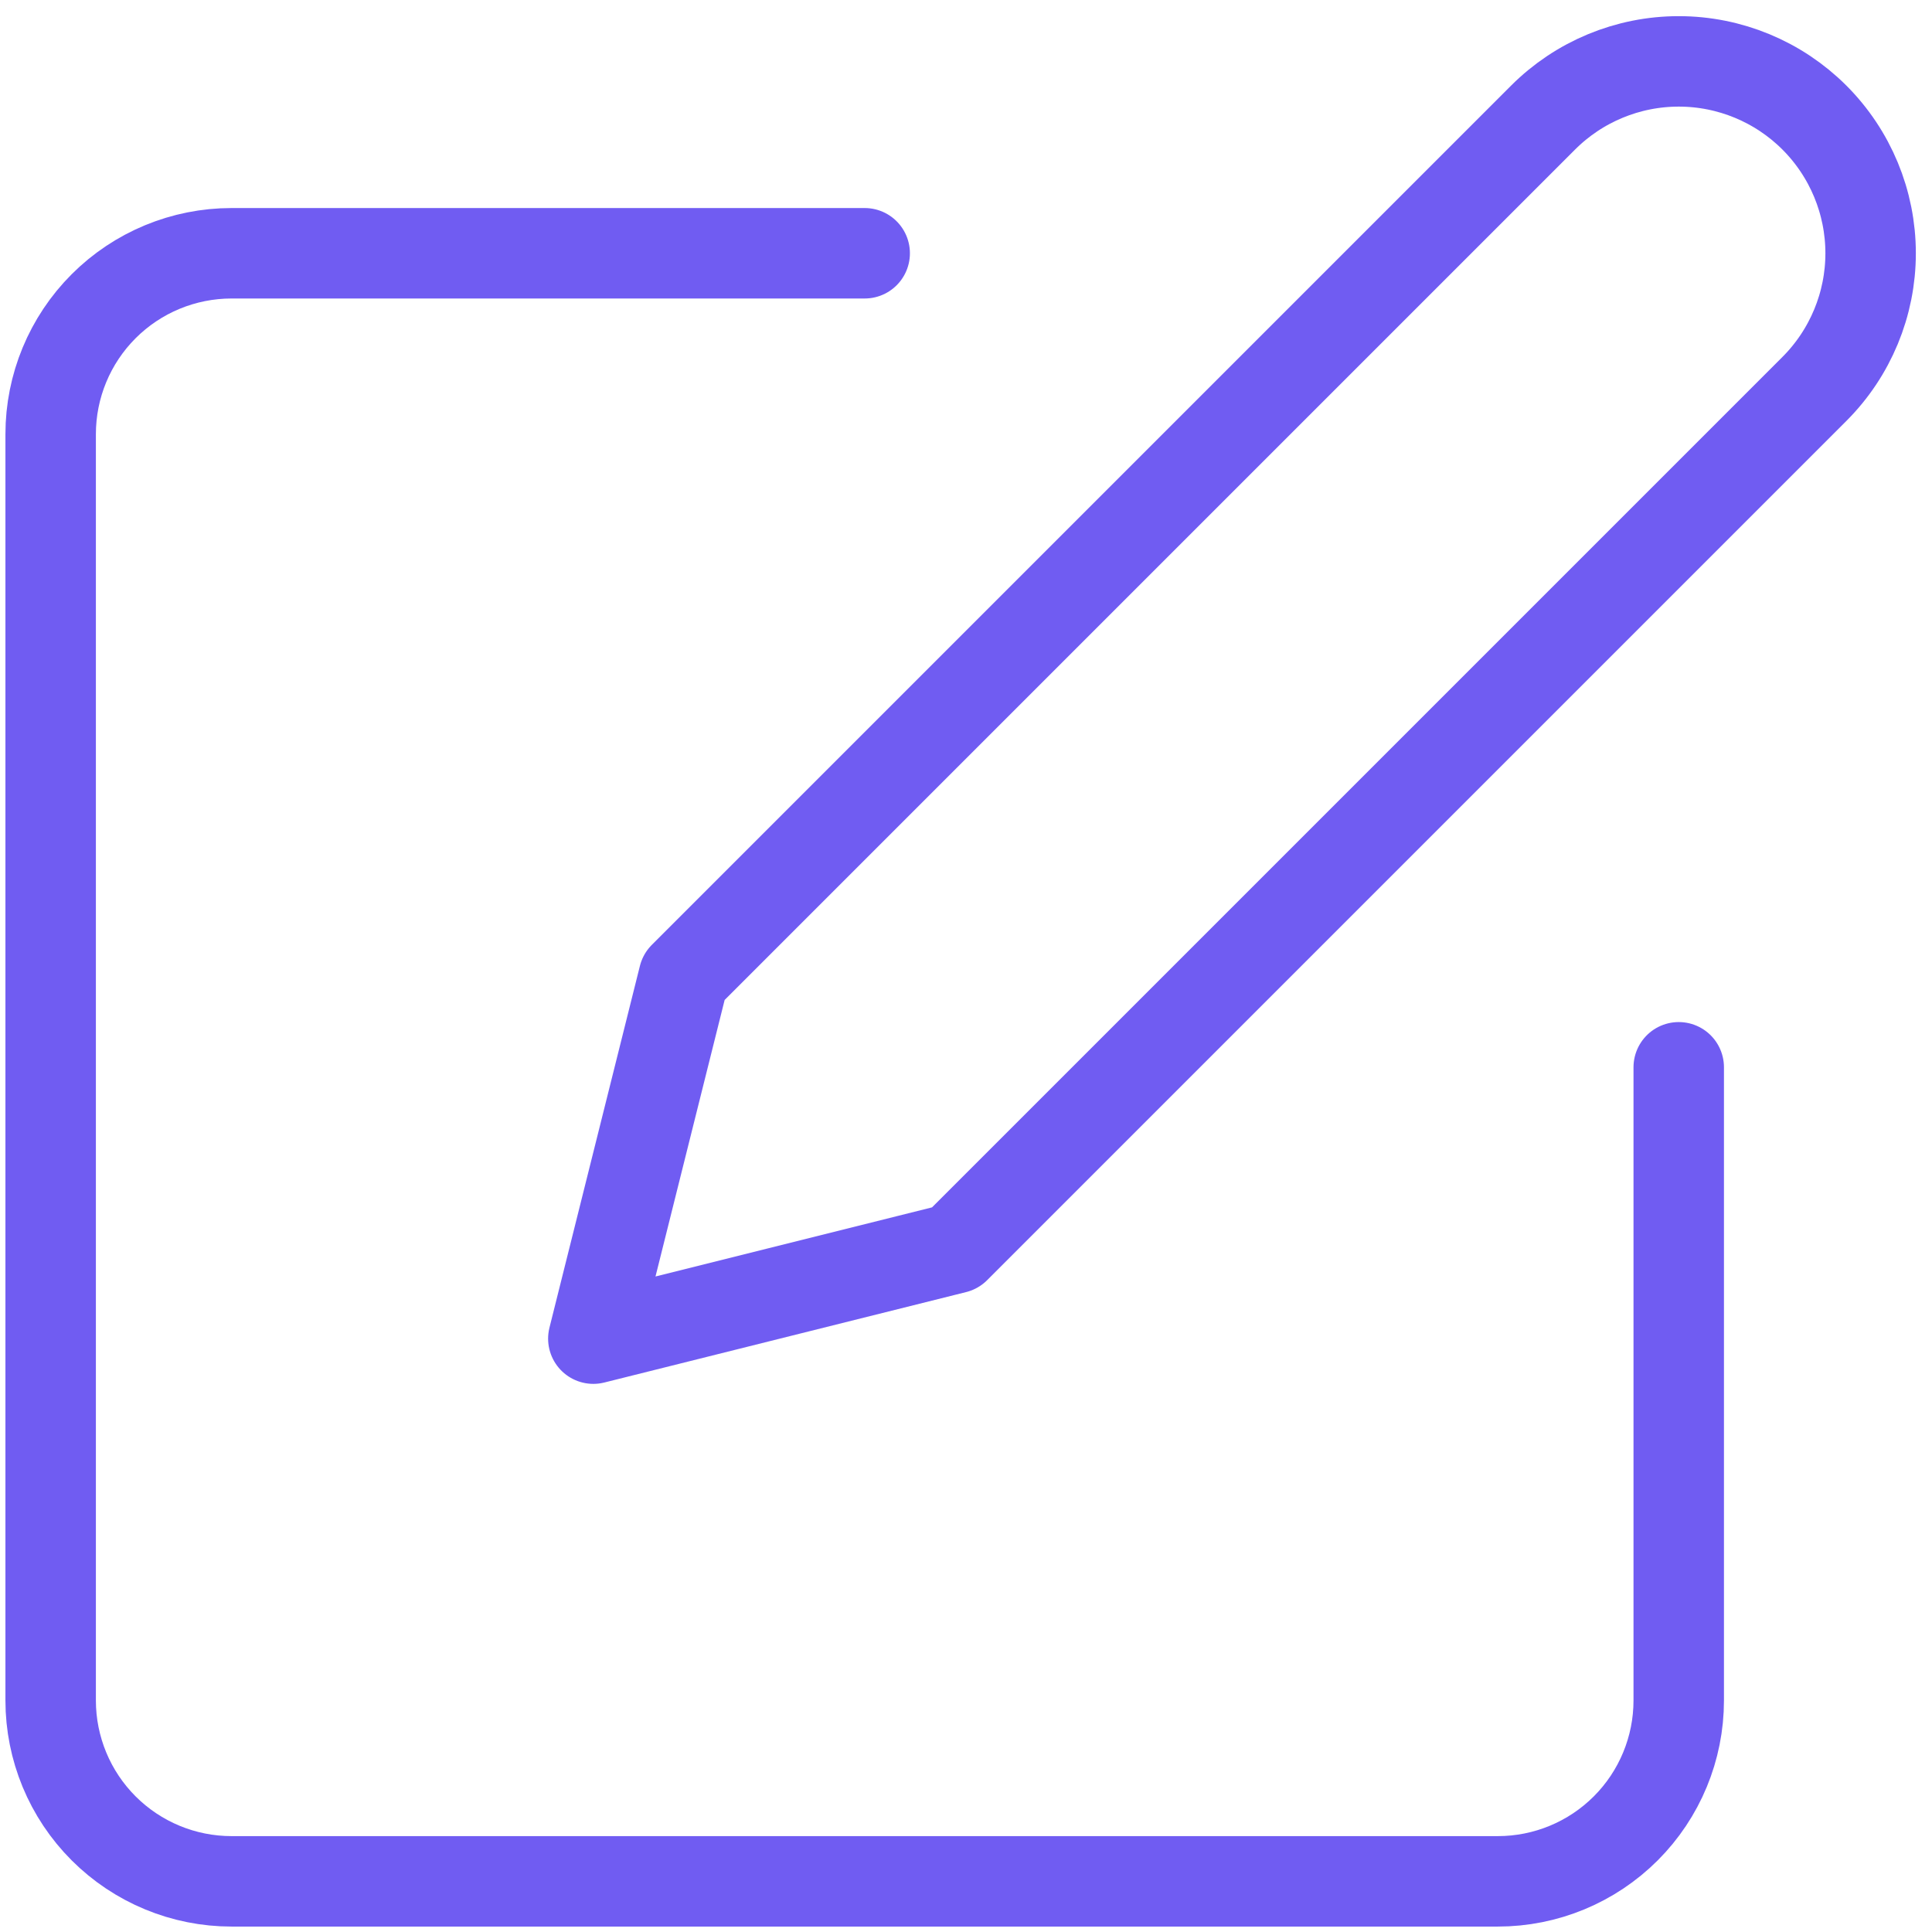
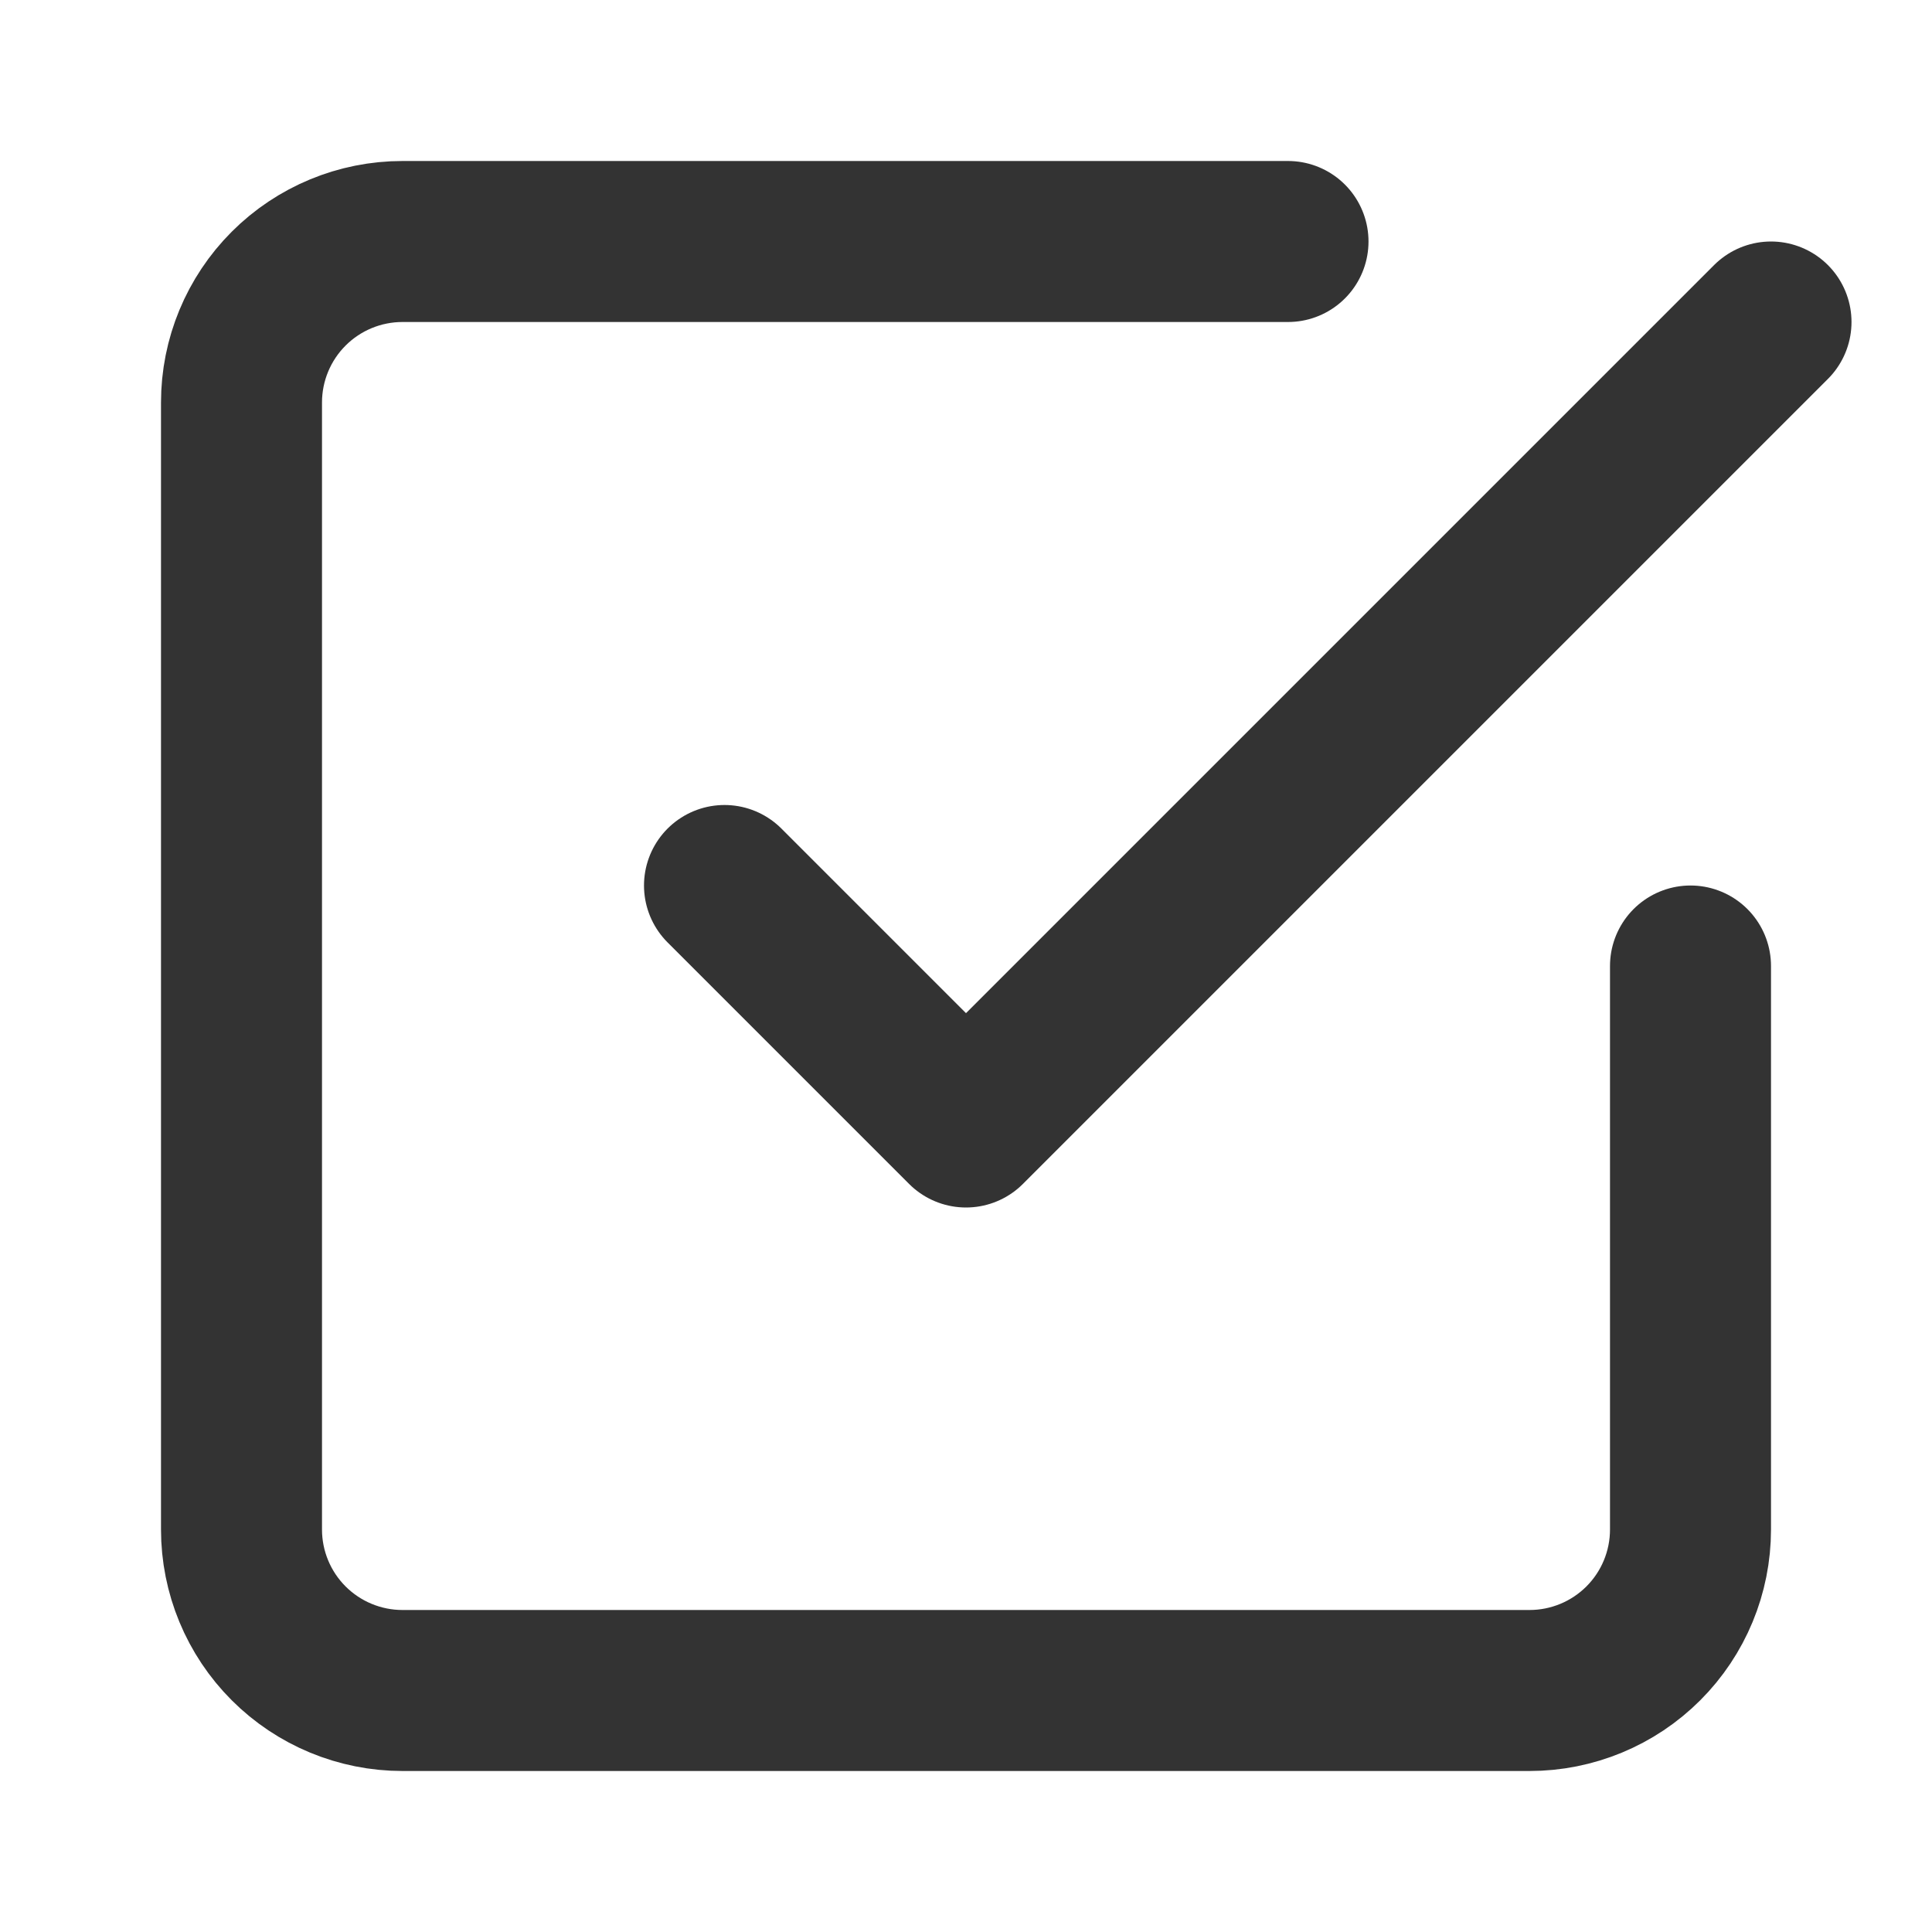
- <svg xmlns="http://www.w3.org/2000/svg" width="100" height="100" viewBox="0 0 100 100" fill="none">
-   <path d="M44.756 13.109H11.985C9.502 13.109 7.12 14.095 5.364 15.851C3.608 17.607 2.622 19.989 2.622 22.472V88.015C2.622 90.498 3.608 92.88 5.364 94.636C7.12 96.392 9.502 97.378 11.985 97.378H77.528C80.011 97.378 82.393 96.392 84.149 94.636C85.905 92.88 86.891 90.498 86.891 88.015V55.243" stroke="#705CF2" stroke-width="4.682" stroke-linecap="round" stroke-linejoin="round" />
-   <path d="M79.869 6.086C81.731 4.224 84.257 3.177 86.891 3.177C89.525 3.177 92.051 4.224 93.914 6.086C95.776 7.949 96.823 10.475 96.823 13.109C96.823 15.743 95.776 18.269 93.914 20.131L49.438 64.607L30.711 69.288L35.393 50.562L79.869 6.086Z" stroke="#705CF2" stroke-width="4.682" stroke-linecap="round" stroke-linejoin="round" />
+ <svg xmlns="http://www.w3.org/2000/svg" width="180" height="180" viewBox="0 0 180 180" fill="none">
+   <path d="M67.5 82.5L90 105L165 30" stroke="#333333" stroke-width="15" stroke-linecap="round" stroke-linejoin="round" />
+   <path d="M157.5 90V142.5C157.5 146.478 155.92 150.294 153.107 153.107C150.294 155.92 146.478 157.5 142.5 157.5H37.5C33.522 157.5 29.706 155.92 26.893 153.107C24.08 150.294 22.5 146.478 22.5 142.5V37.5C22.5 33.522 24.08 29.706 26.893 26.893C29.706 24.08 33.522 22.5 37.5 22.5H120" stroke="#333333" stroke-width="15" stroke-linecap="round" stroke-linejoin="round" />
</svg>
